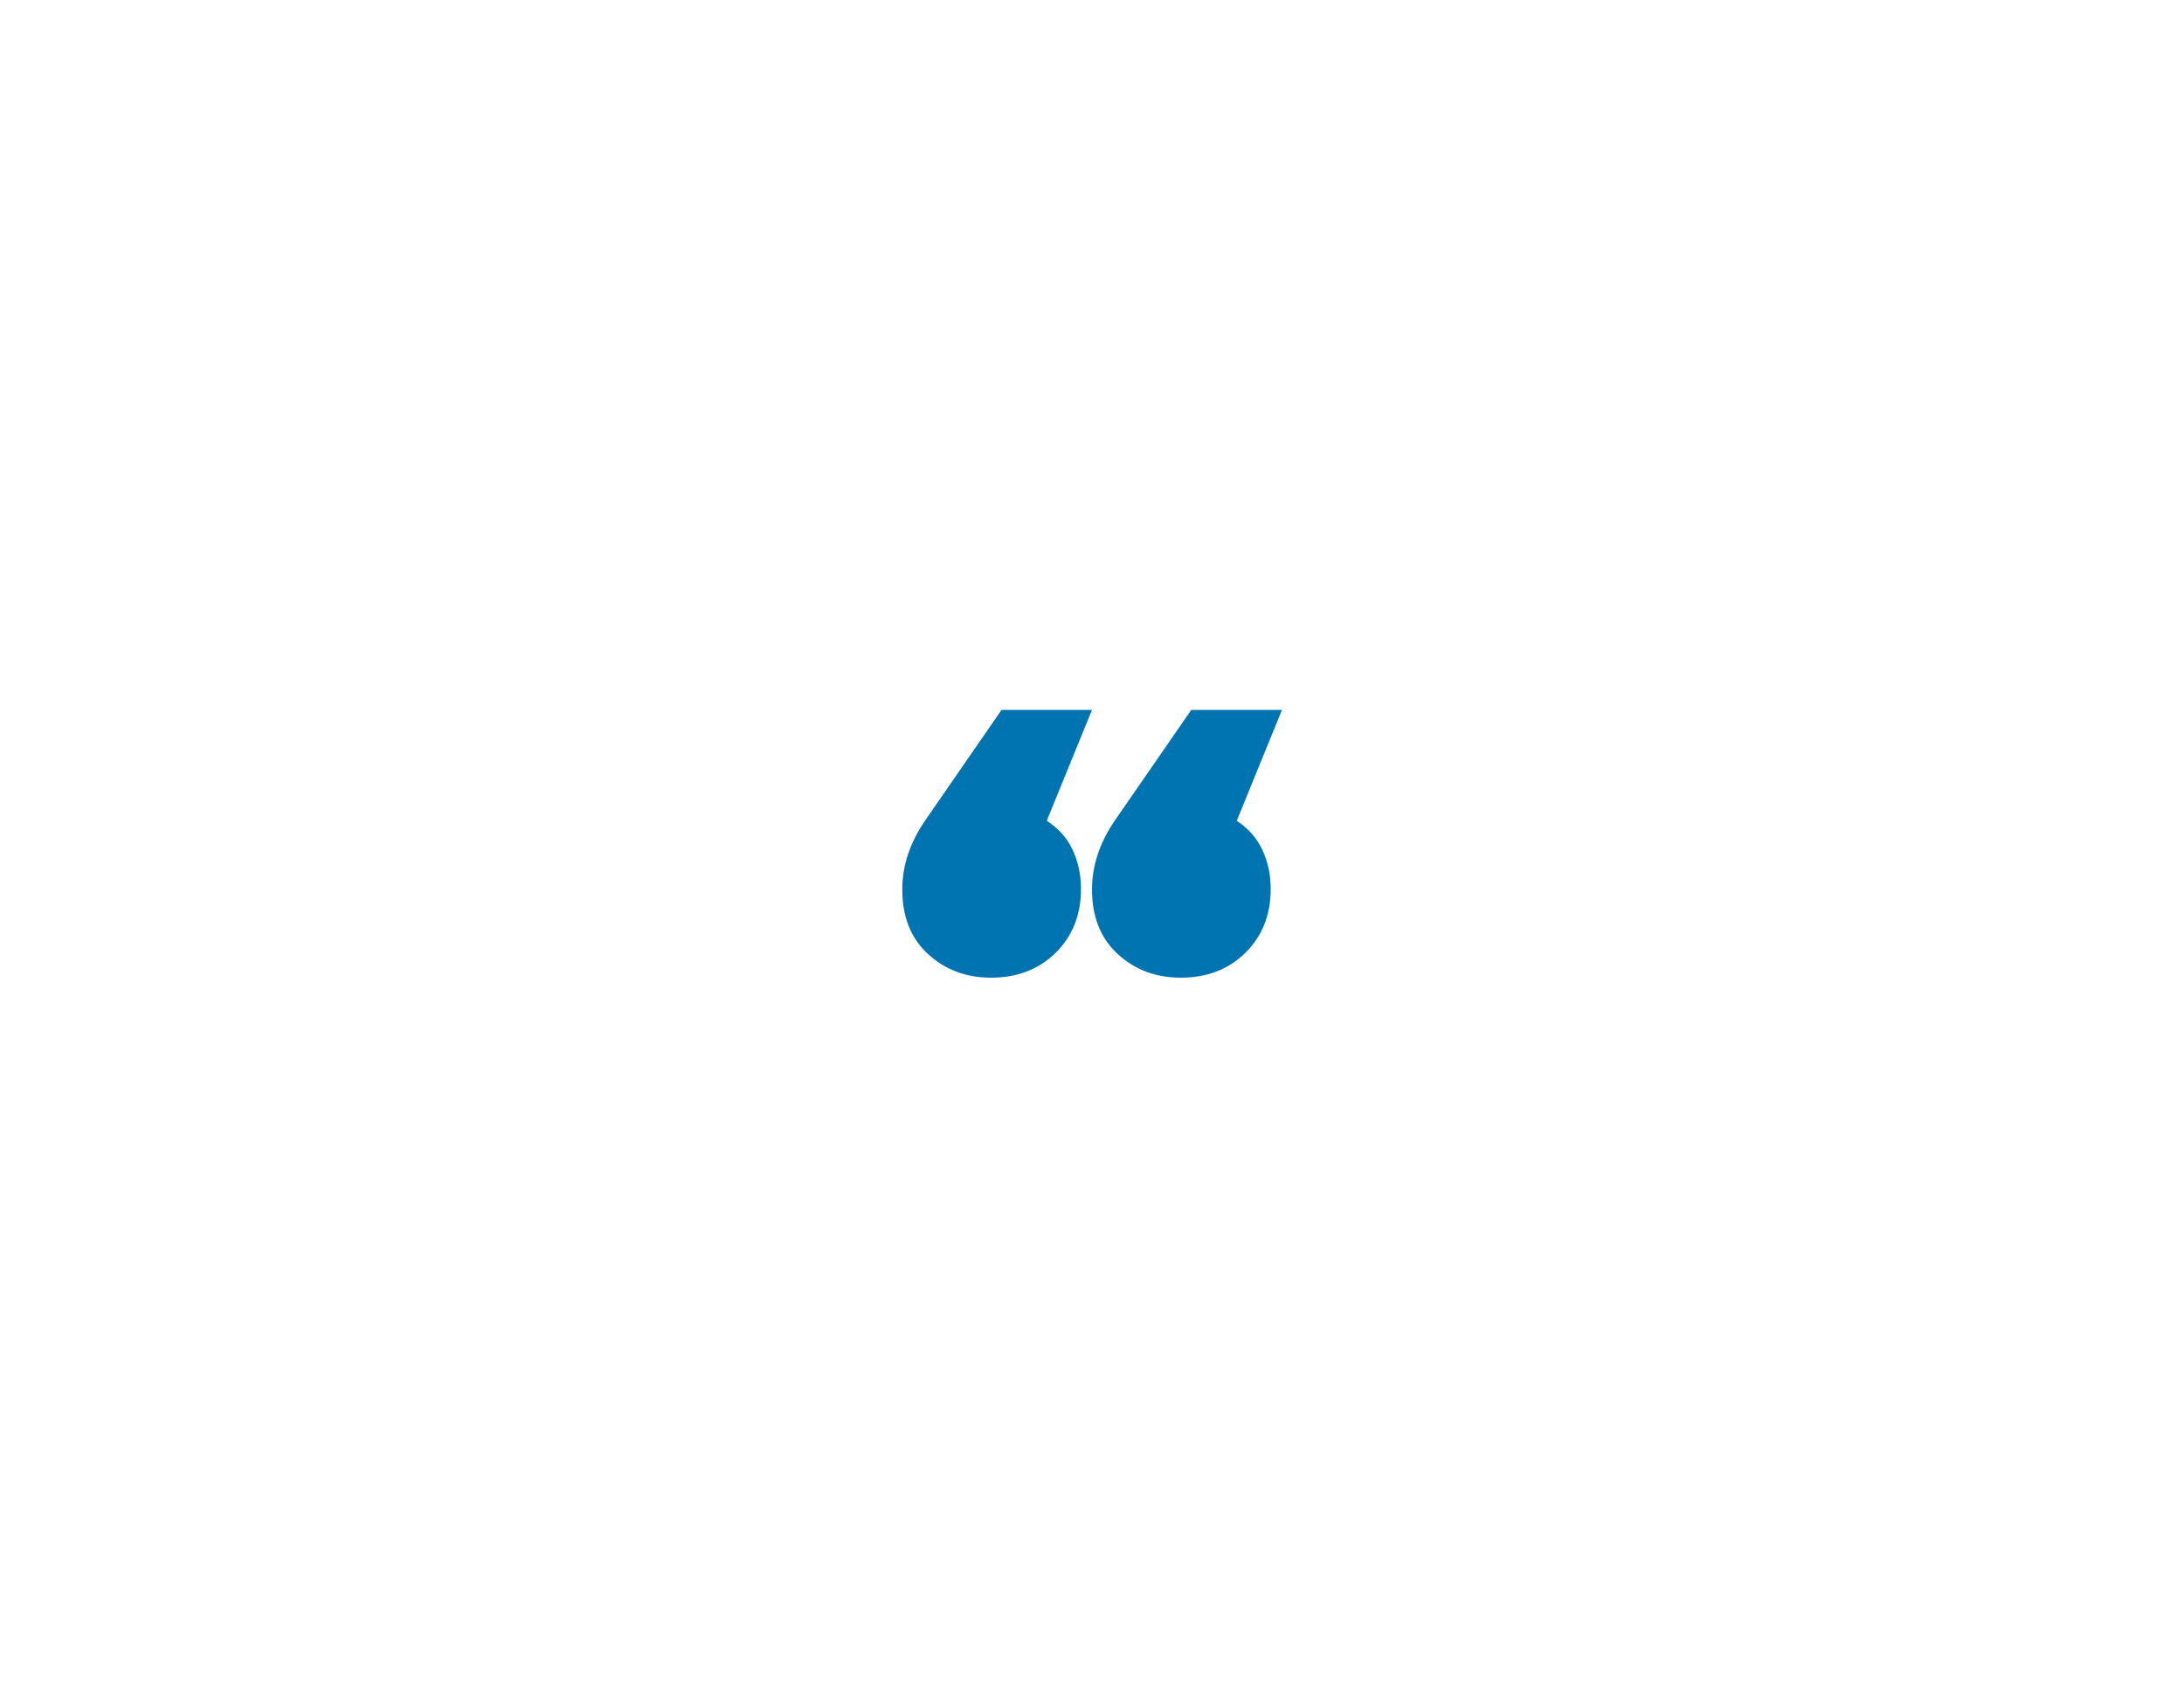
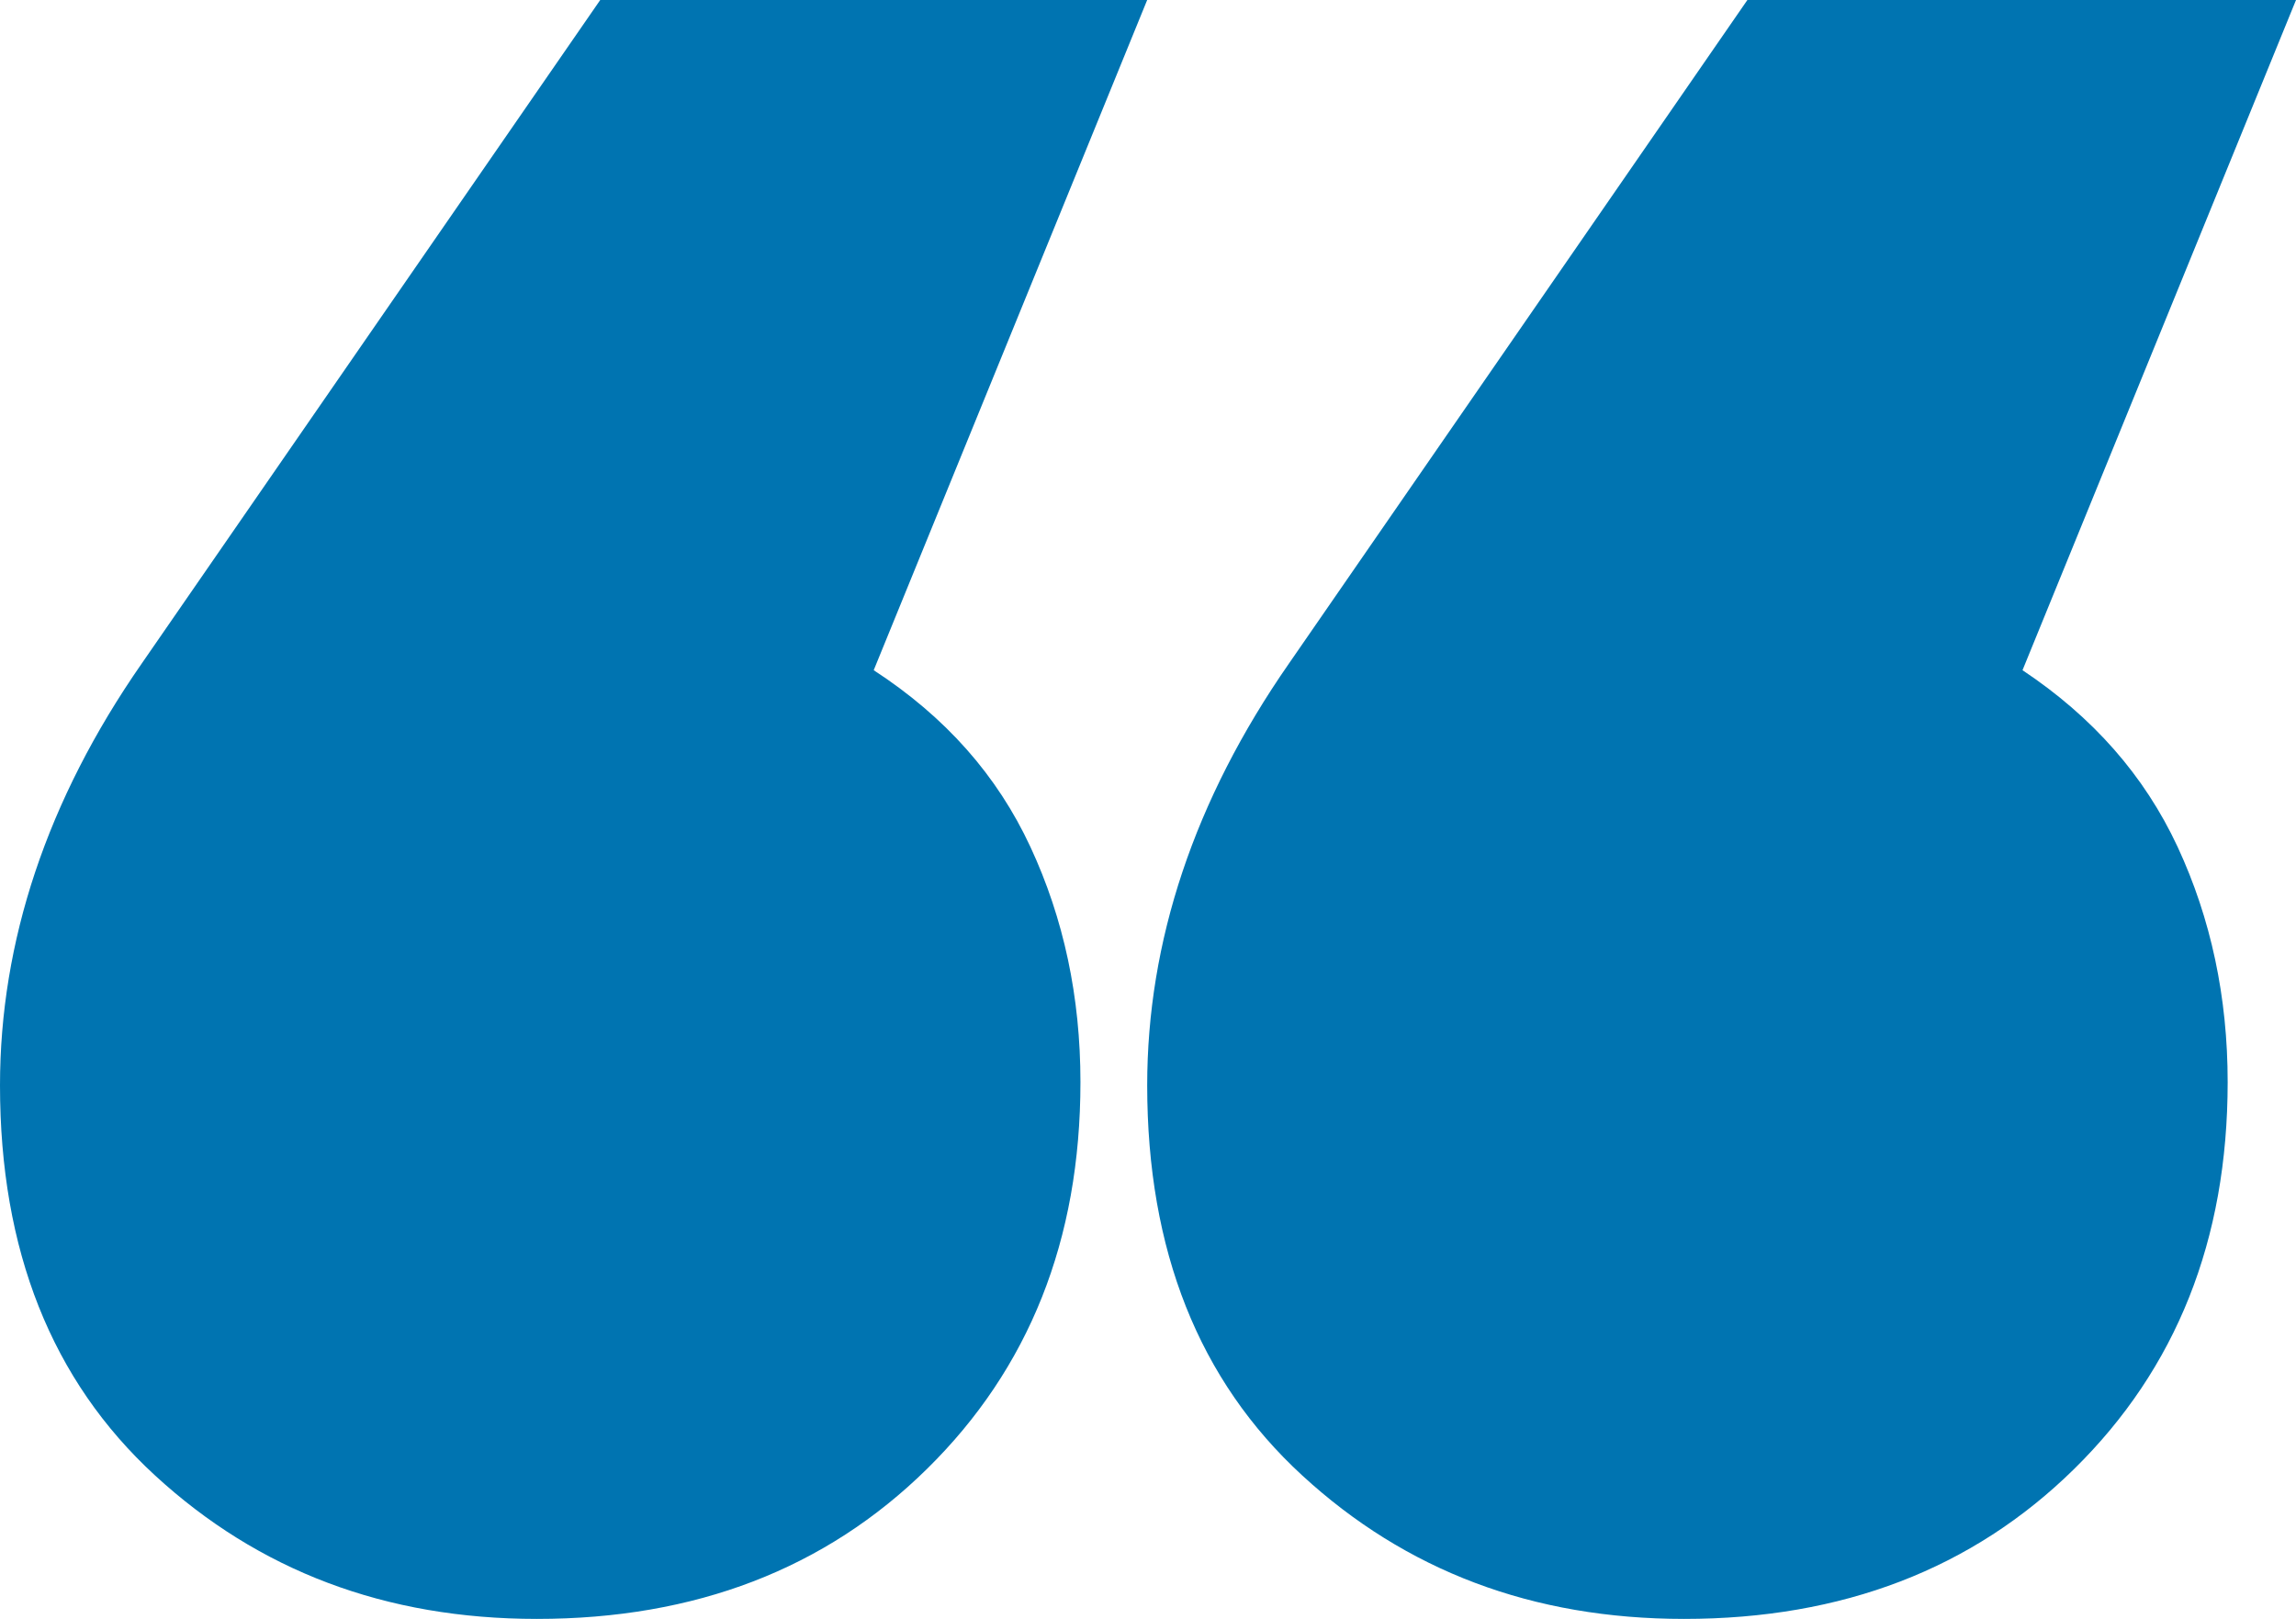
- <svg xmlns="http://www.w3.org/2000/svg" version="1.1" id="Layer_1" x="0px" y="0px" viewBox="0 0 792 612" enable-background="new 0 0 792 612" xml:space="preserve">
+ <svg xmlns="http://www.w3.org/2000/svg" version="1.1" id="Layer_1" x="0px" y="0px" width="82.35px" height="58.068px" viewBox="0 0 82.35 58.068" enable-background="new 0 0 82.35 58.068" xml:space="preserve">
  <g>
-     <path fill="#0074B1" d="M389,308.2c2,4.3,3,9,3,14.1c0,9.5-3.1,17.2-9.2,23.2c-6.1,6-13.9,9-23.4,9c-9.1,0-16.7-2.9-22.9-8.6   c-6.2-5.7-9.3-13.5-9.3-23.4c0-8.6,2.8-17.1,8.5-25.3l27.5-39.8H396l-16.4,40.2C383.9,300.4,387,303.9,389,308.2z M457.8,308.2   c2,4.3,3,9,3,14.1c0,9.5-3.1,17.2-9.2,23.2c-6.1,6-13.9,9-23.4,9c-9.1,0-16.7-2.9-22.9-8.6c-6.2-5.7-9.3-13.5-9.3-23.4   c0-8.6,2.8-17.1,8.5-25.3l27.5-39.8h32.9l-16.4,40.2C452.7,300.4,455.8,303.9,457.8,308.2z" />
+     <path fill="#0074B1" d="M36.958,30.379c1.196,2.571,1.794,5.384,1.794,8.434c0,5.682-1.854,10.286-5.502,13.875   c-3.647,3.588-8.312,5.382-13.994,5.382c-5.441,0-9.986-1.734-13.694-5.145c-3.708-3.407-5.562-8.072-5.562-13.993   c0-5.144,1.674-10.227,5.083-15.131L21.529-0.001h19.617L31.337,24.04C33.909,25.715,35.764,27.809,36.958,30.379z M78.105,30.379   c1.194,2.571,1.794,5.384,1.794,8.434c0,5.682-1.854,10.286-5.502,13.875c-3.647,3.588-8.313,5.382-13.994,5.382   c-5.442,0-9.987-1.734-13.695-5.145c-3.708-3.407-5.562-8.072-5.562-13.993c0-5.144,1.674-10.227,5.084-15.131L62.674-0.001h19.677   l-9.81,24.041C75.054,25.715,76.908,27.809,78.105,30.379z" />
  </g>
</svg>
